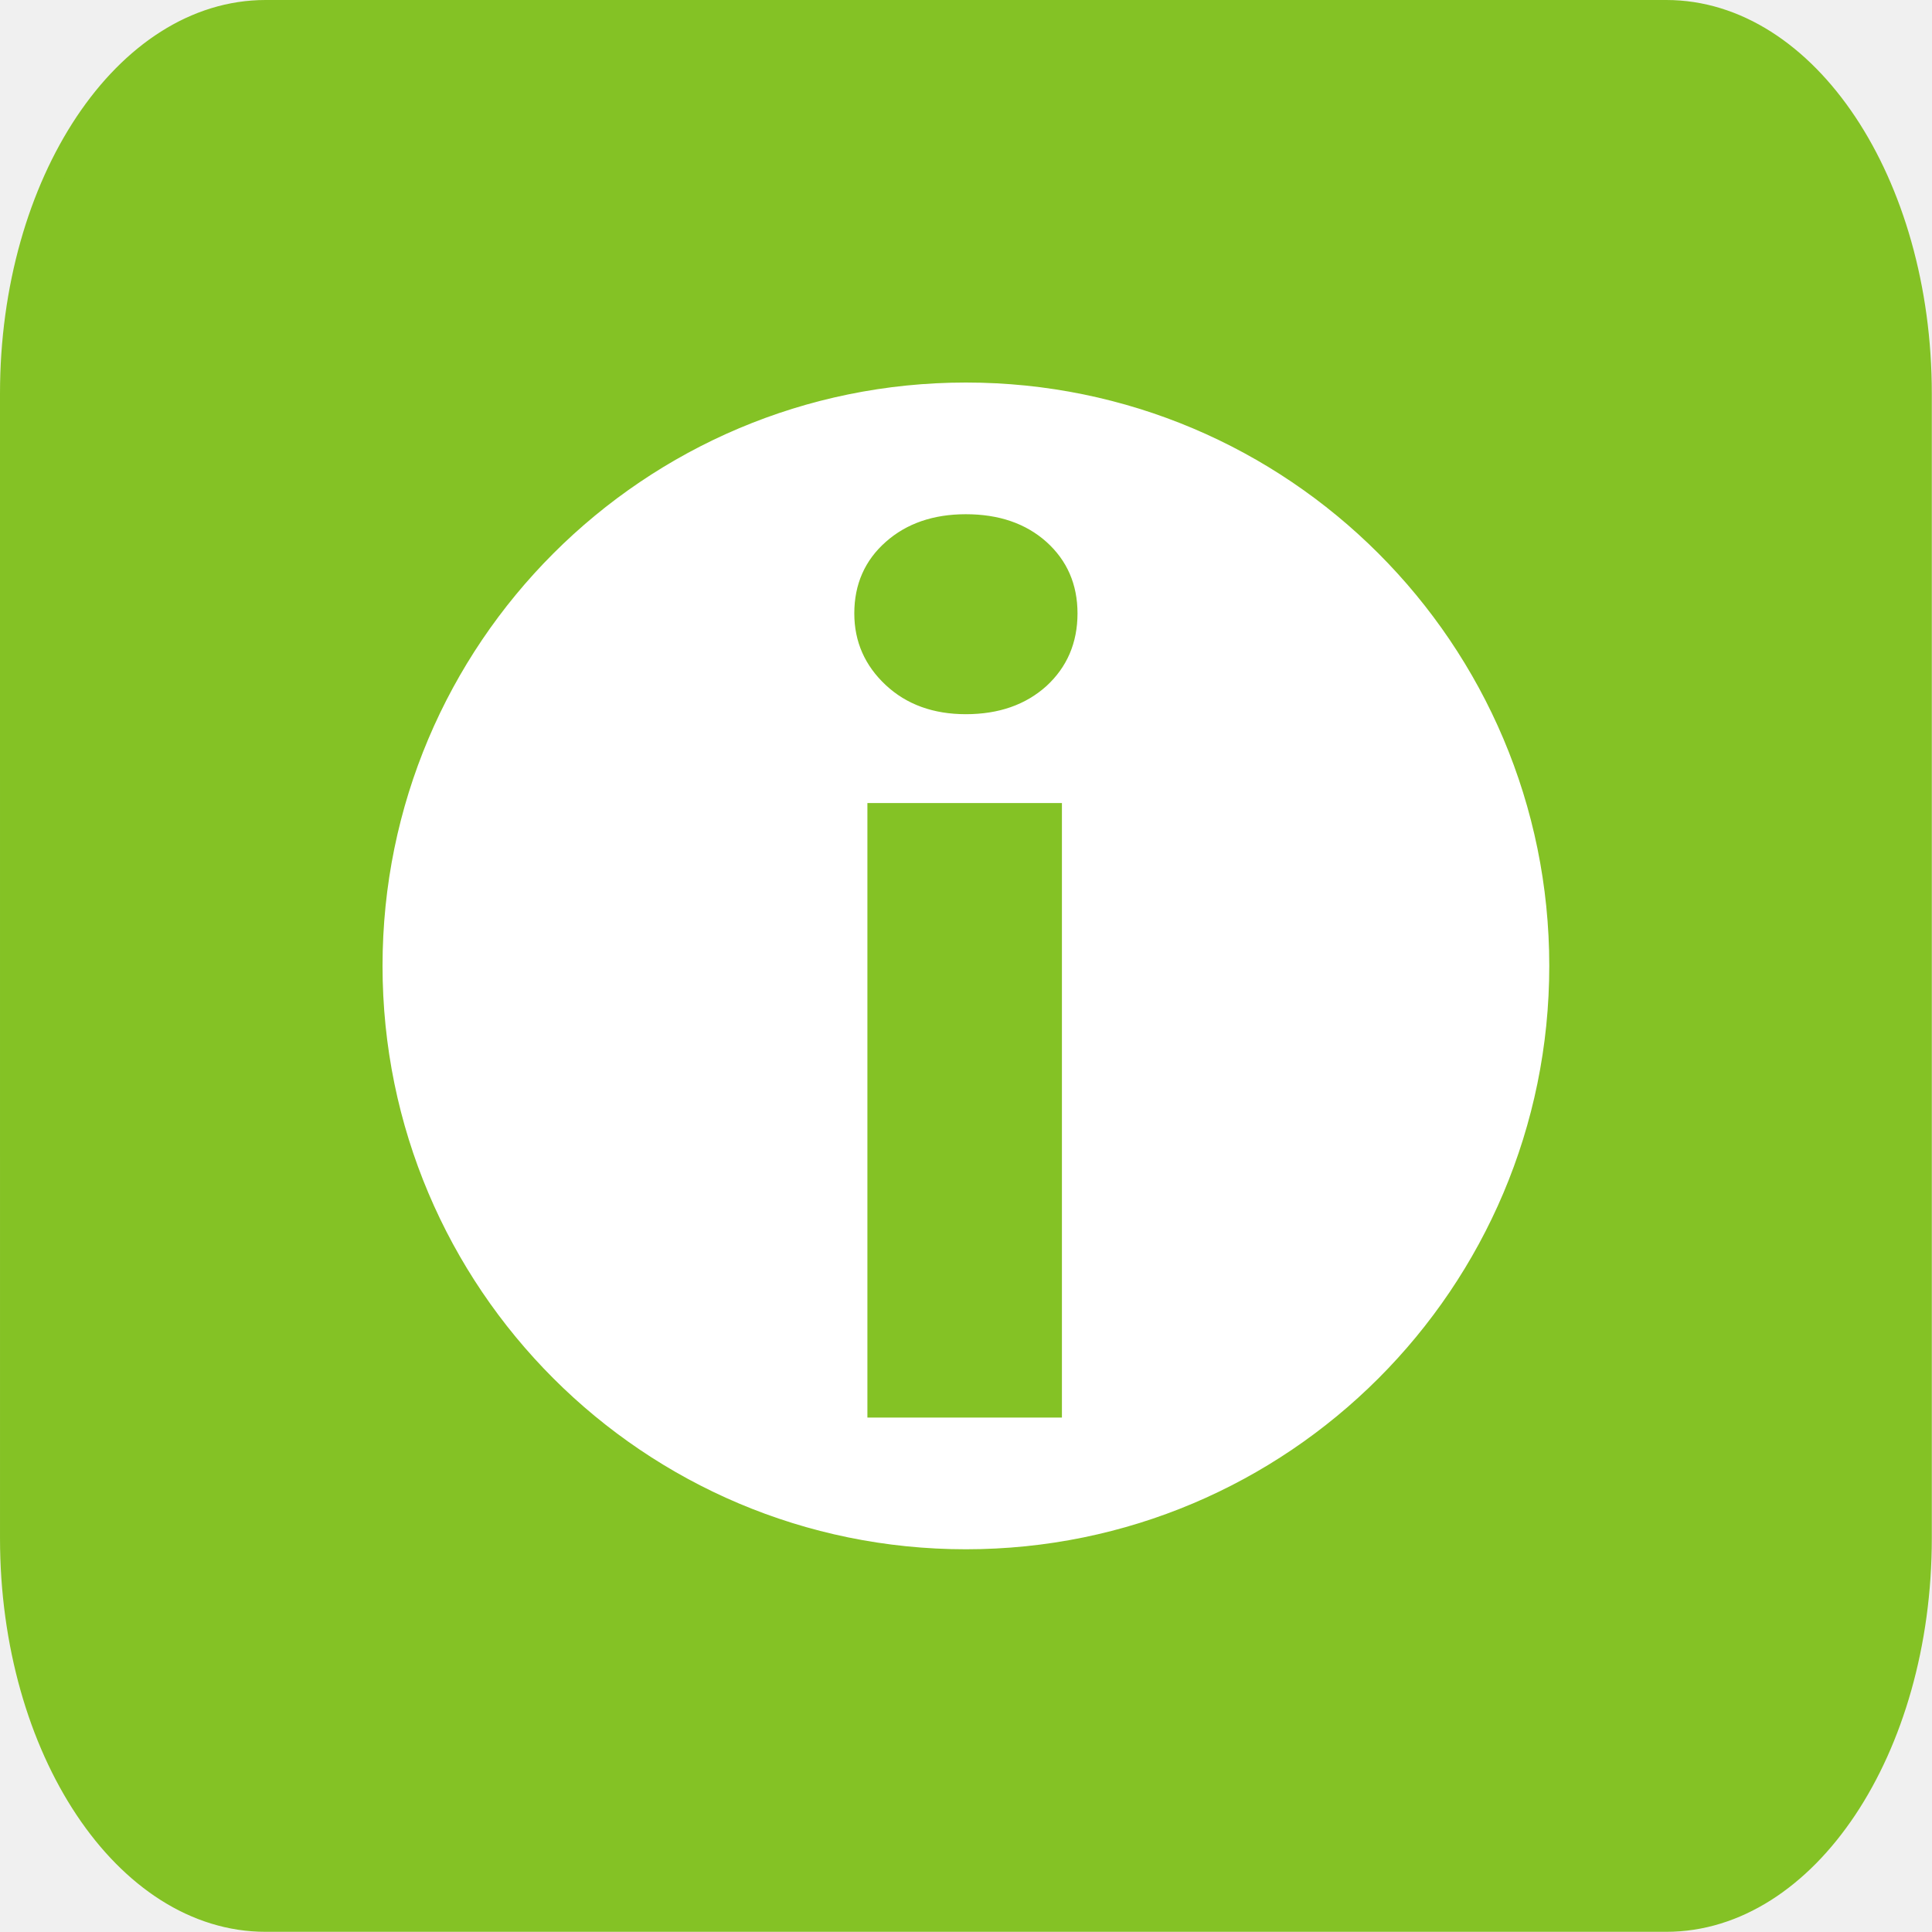
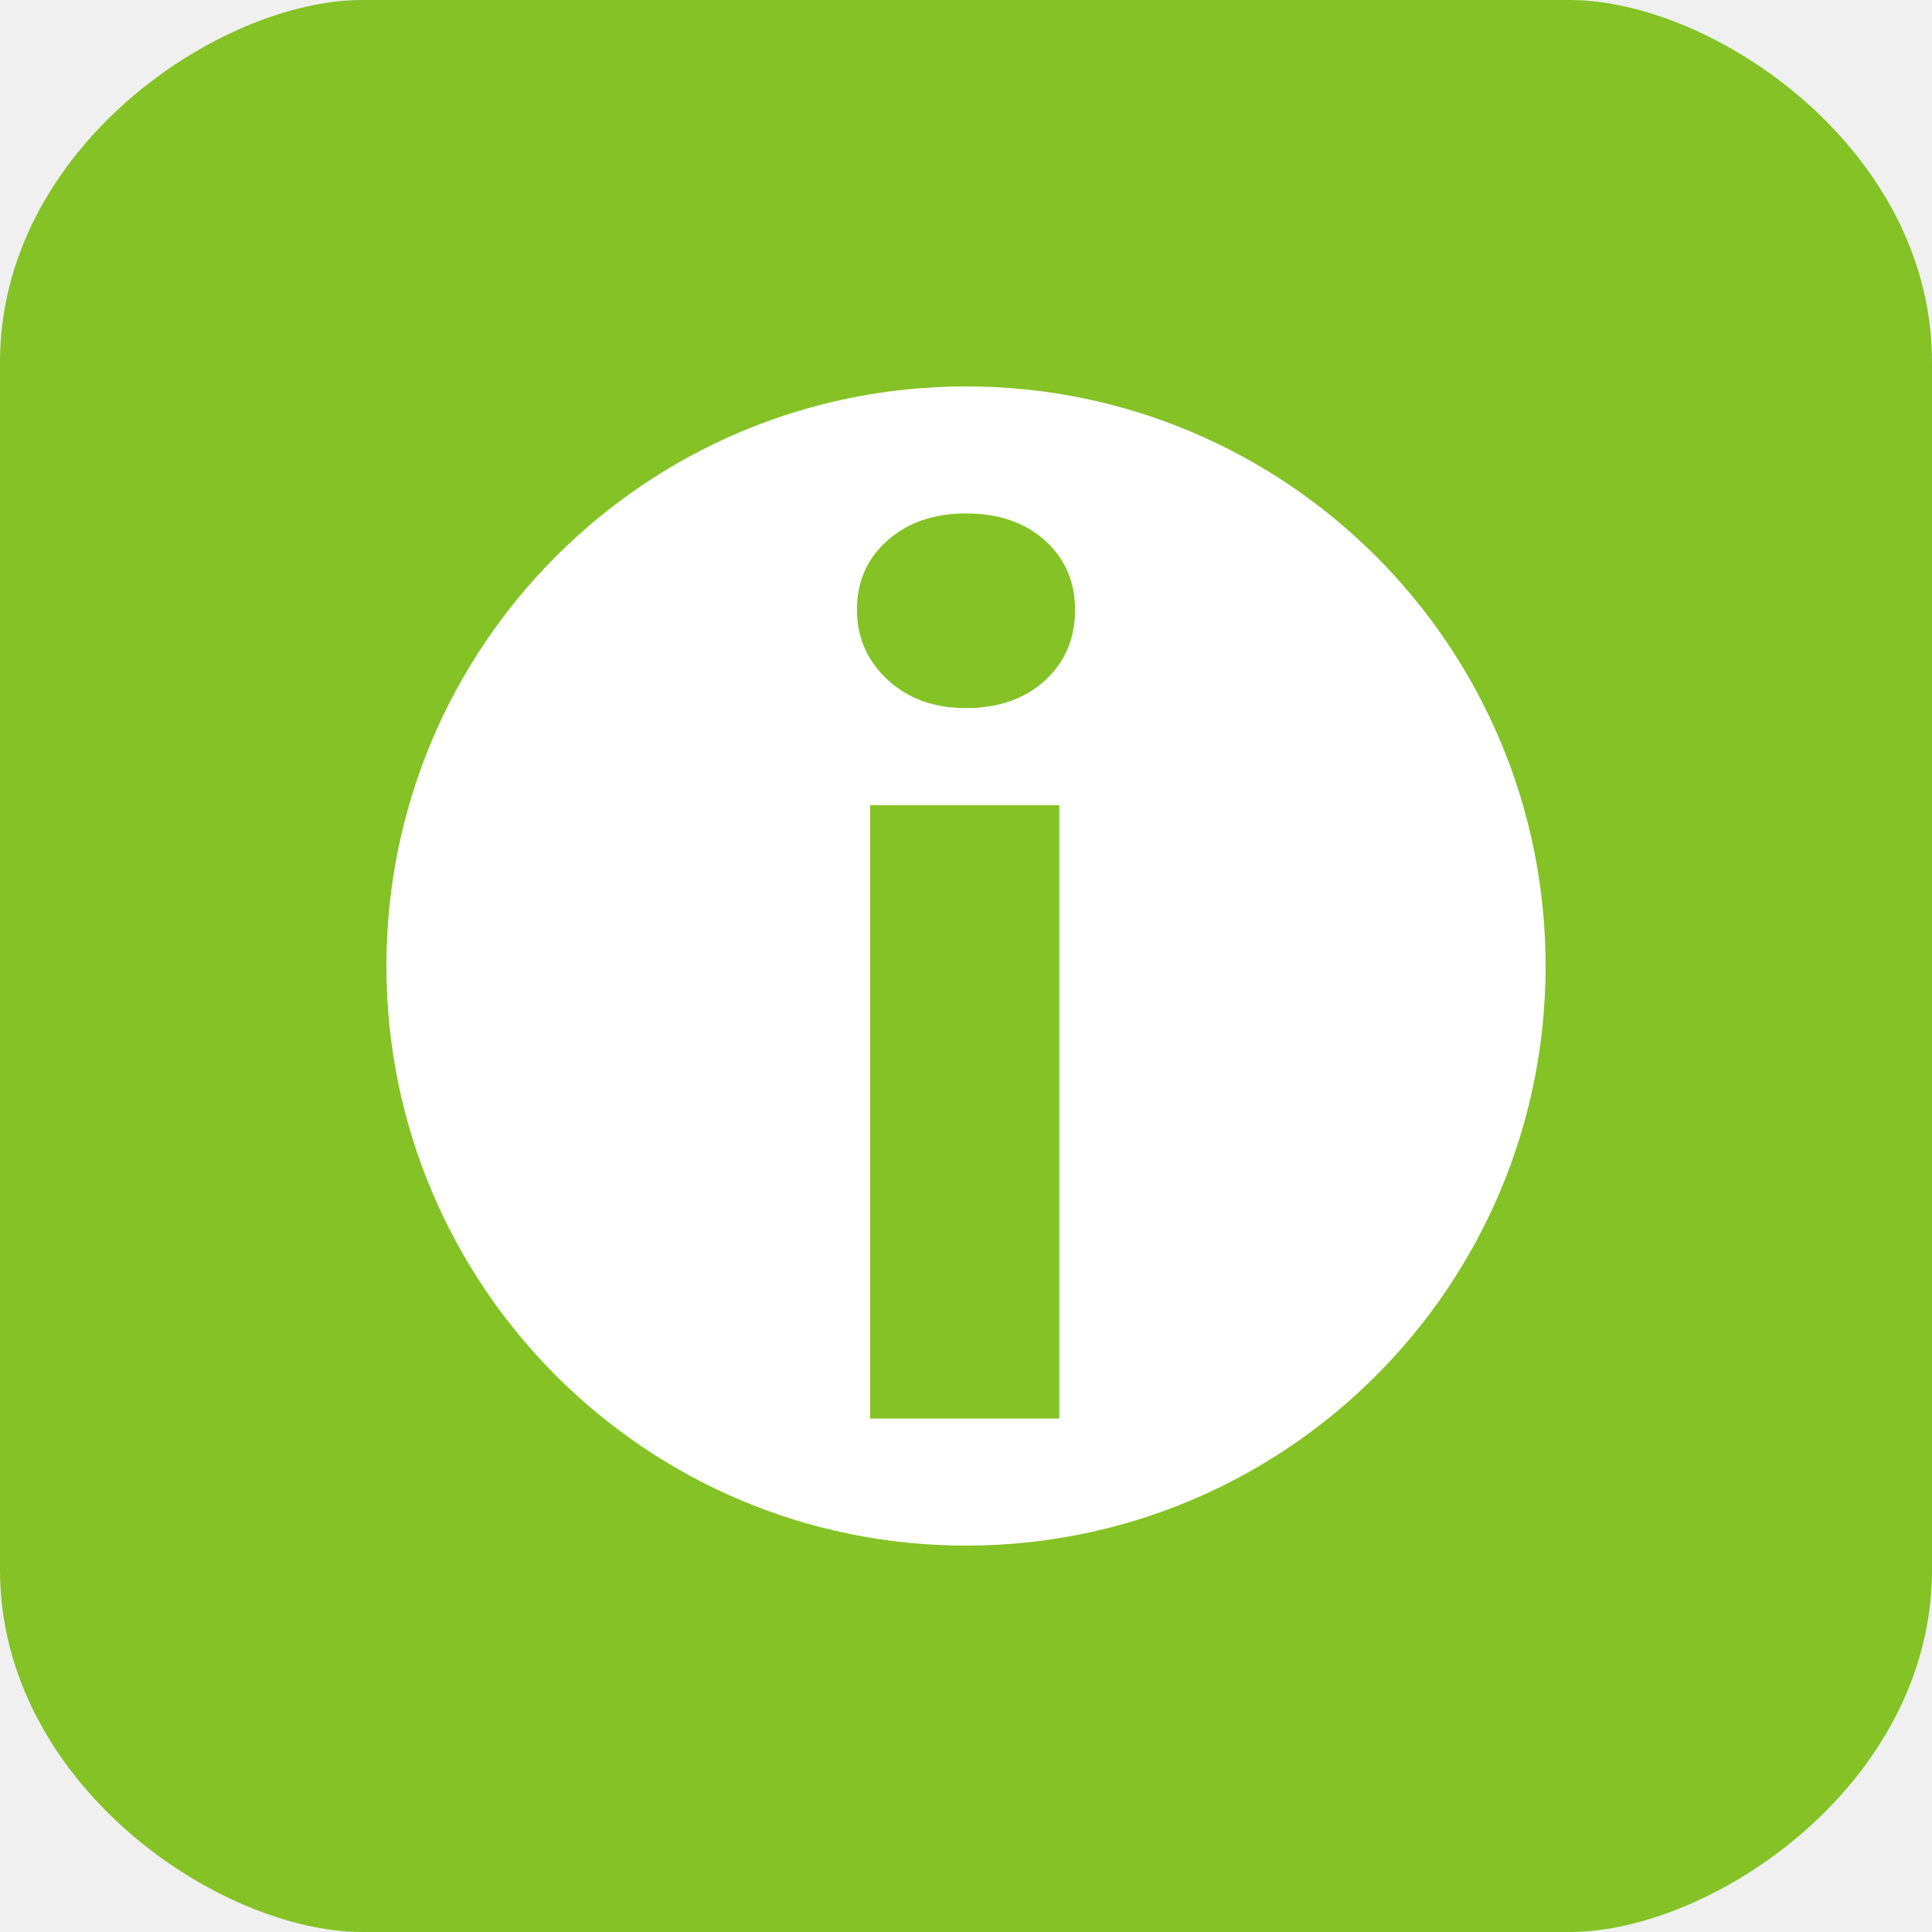
- <svg xmlns="http://www.w3.org/2000/svg" xml:space="preserve" width="16" height="16" style="clip-rule:evenodd;fill-rule:evenodd;image-rendering:optimizeQuality;shape-rendering:geometricPrecision;text-rendering:geometricPrecision" viewBox="0 0 4.516 4.516" version="1.0" id="svg2">
+ <svg xmlns="http://www.w3.org/2000/svg" xml:space="preserve" width="16" height="16" style="clip-rule:evenodd;fill-rule:evenodd;image-rendering:optimizeQuality;shape-rendering:geometricPrecision;text-rendering:geometricPrecision" viewBox="0 0 16 16" version="1.0" id="svg2">
  <defs id="defs4">
    <style type="text/css" id="style6">
   
    .str2 {stroke:#84C225;stroke-width:0.076}
    .str0 {stroke:#84C225;stroke-width:0.2}
    .str1 {stroke:white;stroke-width:0.2}
    .fil0 {fill:#84C225}
    .fil1 {fill:white}
    .fil2 {fill:#84C225;fill-rule:nonzero}
   
  </style>
  </defs>
-   <g id="Ebene_x0020_1" transform="matrix(0.2235424,0,0,0.2235424,0.02235424,0.02235424)">
-     <path class="fil0 str0" d="M 2.677,0 17.323,0 C 18.801,0 20,1.798 20,4.016 l 0,11.968 c 0,2.217 -1.199,4.016 -2.677,4.016 L 2.677,20 C 1.199,20 1e-4,18.202 1e-4,15.984 L 0,4.016 C 1e-4,1.798 1.199,0 2.677,0 Z" id="path10" style="fill:#84c225;stroke:#84c225;stroke-width:0.2" />
-     <circle class="fil1 str1" cx="10" cy="10" r="6" id="circle12" style="fill:#ffffff;stroke:#ffffff;stroke-width:0.2" />
-     <path id="_1" class="fil2 str2" d="M 9.999,7.33 C 9.669,7.33 9.398,7.232 9.188,7.036 8.977,6.839 8.871,6.599 8.871,6.314 8.871,6.02 8.977,5.78 9.188,5.594 9.398,5.408 9.669,5.315 9.999,5.315 c 0.337,0 0.608,0.093 0.817,0.279 0.207,0.186 0.313,0.425 0.313,0.72 0,0.298 -0.106,0.542 -0.313,0.732 -0.209,0.188 -0.48,0.284 -0.817,0.284 z m 0.967,7.355 -1.958,0 0,-6.35 1.958,0 0,6.35 z" style="fill:#84c225;fill-rule:nonzero;stroke:#84c225;stroke-width:0.076" />
+   <g id="Ebene_x0020_1" transform="scale(0.8,0.8)" style="stroke:none">
+     <path class="fil0 str0" d="M 3.75,0 16.25,5e-5 C 17.728,5.5913176e-5 20,1.532 20,3.75 l 0,12.5 c 0,2.217 -2.272,3.75 -3.75,3.75 L 3.75,20 C 2.272,20 1.1774007e-4,18.467 1e-4,16.25 L 0,3.75 C 1e-4,1.532 2.272,0 3.75,0 Z" id="path10" style="fill:#84c225;stroke:none;stroke-width:0.2" />
+     <circle class="fil1 str1" cx="10" cy="10" r="6" id="circle12" style="fill:#ffffff;stroke:none;stroke-width:0.2" />
+     <path id="_1" class="fil2 str2" d="M 9.999,7.33 C 9.669,7.33 9.398,7.232 9.188,7.036 8.977,6.839 8.871,6.599 8.871,6.314 8.871,6.02 8.977,5.78 9.188,5.594 9.398,5.408 9.669,5.315 9.999,5.315 c 0.337,0 0.608,0.093 0.817,0.279 0.207,0.186 0.313,0.425 0.313,0.72 0,0.298 -0.106,0.542 -0.313,0.732 -0.209,0.188 -0.48,0.284 -0.817,0.284 z m 0.967,7.355 -1.958,0 0,-6.35 1.958,0 0,6.35 z" style="fill:#84c225;fill-rule:nonzero;stroke:none;stroke-width:0.076" />
  </g>
</svg>
